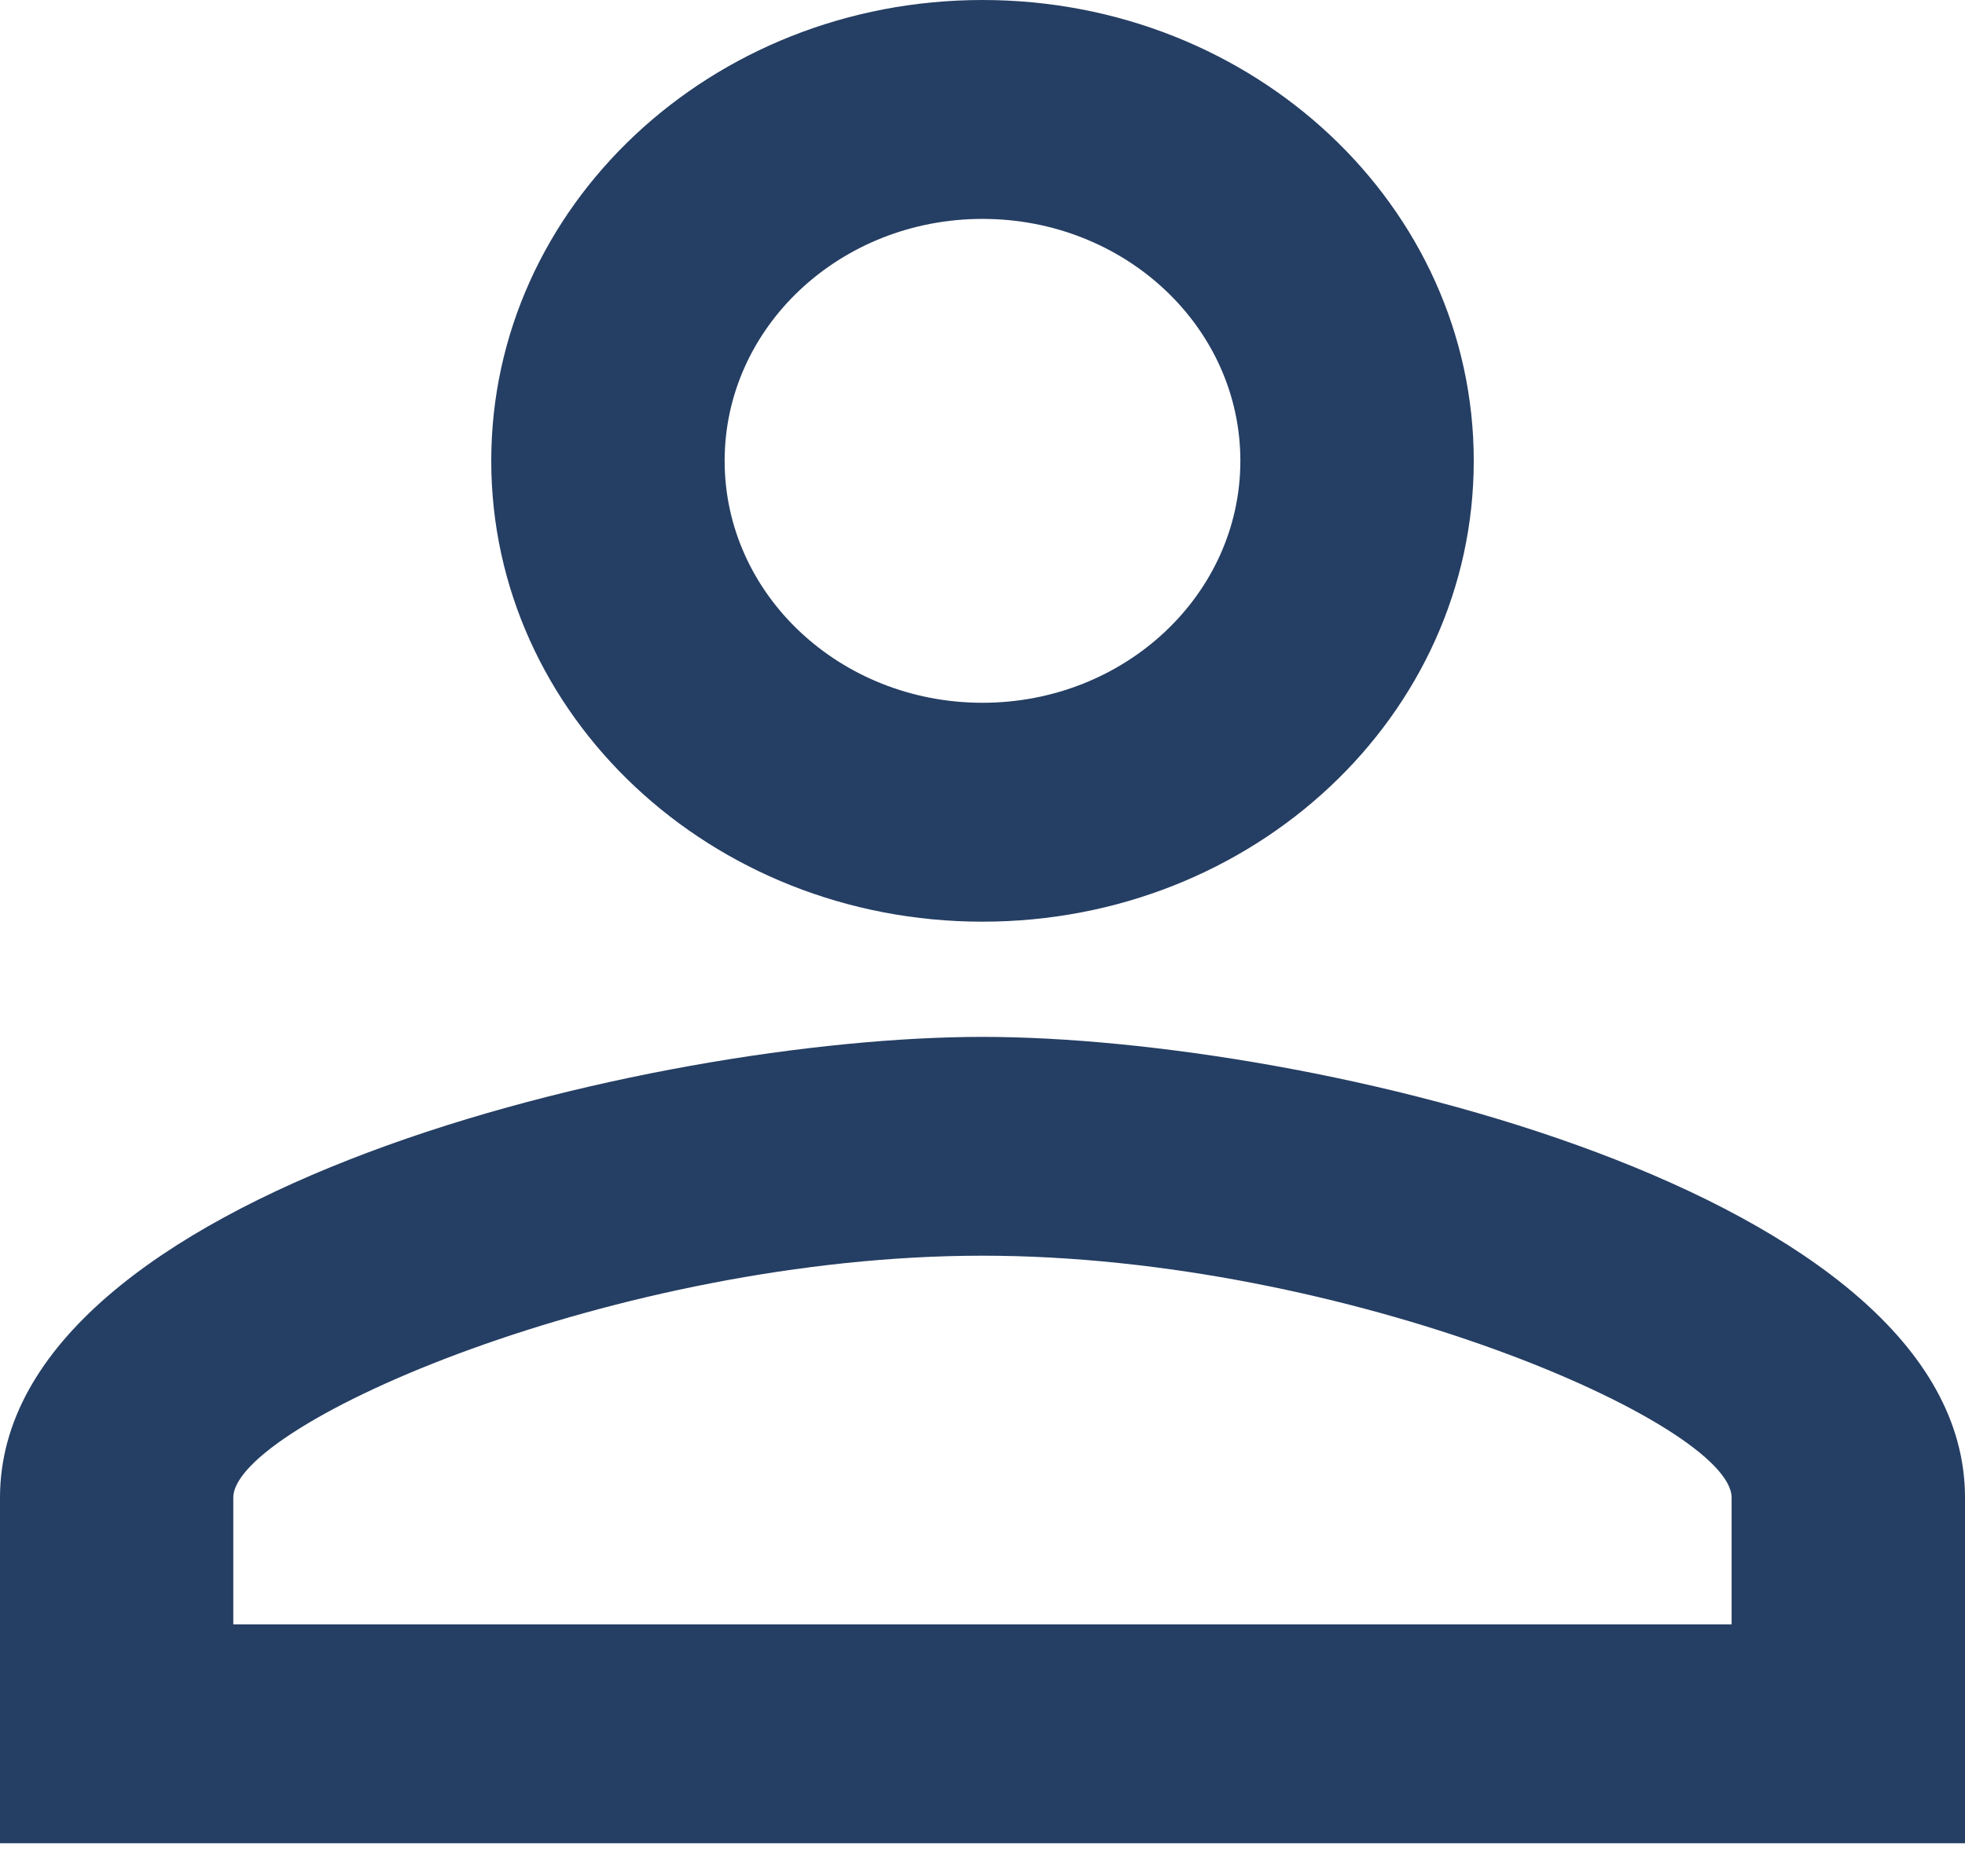
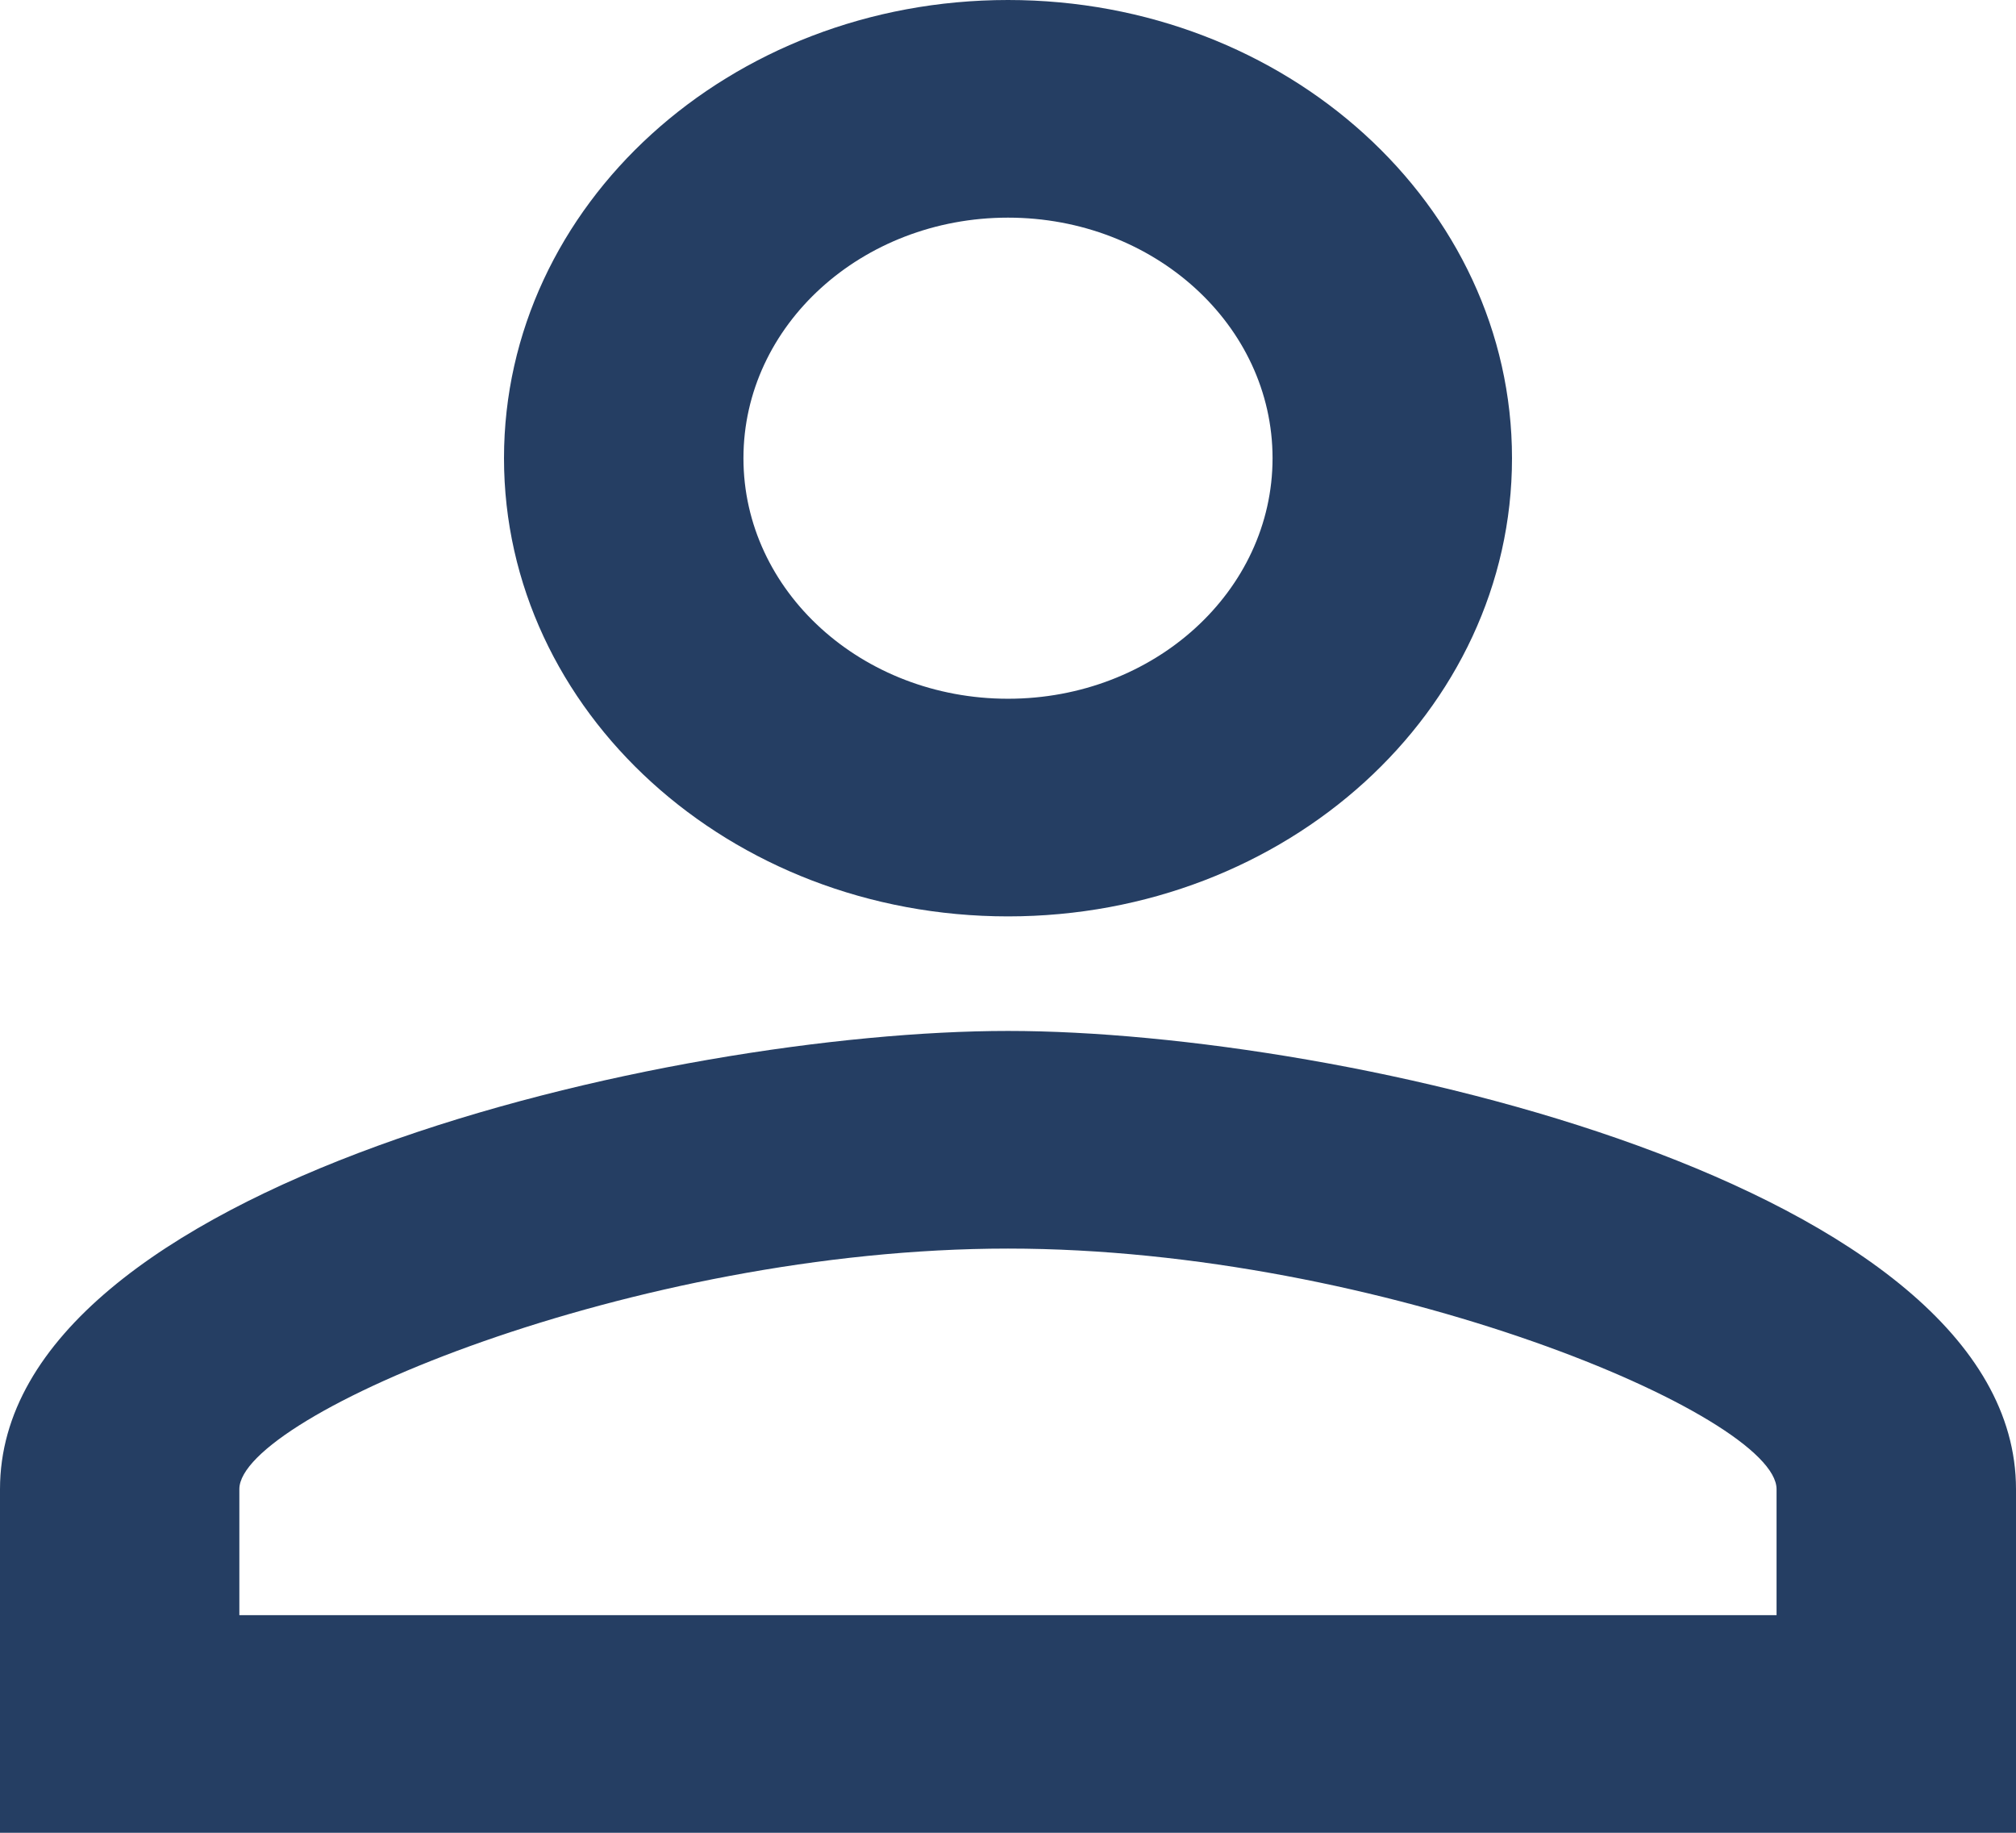
- <svg xmlns="http://www.w3.org/2000/svg" width="22" height="21" viewBox="0 0 22 21" fill="none">
-   <path d="M11 2.451C12.595 2.451 13.887 3.663 13.887 5.16C13.887 6.656 12.595 7.869 11 7.869C9.405 7.869 8.113 6.656 8.113 5.16C8.113 3.663 9.405 2.451 11 2.451ZM11 14.06C15.084 14.06 19.387 15.944 19.387 16.769V18.188H2.612V16.769C2.612 15.944 6.916 14.06 11 14.06ZM11 0C7.961 0 5.5 2.309 5.5 5.16C5.5 8.011 7.961 10.32 11 10.32C14.039 10.32 16.5 8.011 16.5 5.16C16.5 2.309 14.039 0 11 0ZM11 11.61C7.329 11.61 0 13.338 0 16.769V20.639H22V16.769C22 13.338 14.671 11.61 11 11.61Z" fill="#253E63" />
+ <svg xmlns="http://www.w3.org/2000/svg" width="22" height="20" viewBox="0 0 22 20" fill="none">
+   <path d="M11 2.375C12.595 2.375 13.887 3.55 13.887 5C13.887 6.45 12.595 7.625 11 7.625C9.405 7.625 8.113 6.45 8.113 5C8.113 3.55 9.405 2.375 11 2.375ZM11 13.625C15.084 13.625 19.387 15.45 19.387 16.25V17.625H2.612V16.25C2.612 15.45 6.916 13.625 11 13.625ZM11 0C7.961 0 5.5 2.237 5.5 5C5.5 7.763 7.961 10 11 10C14.039 10 16.5 7.763 16.5 5C16.5 2.237 14.039 0 11 0ZM11 11.25C7.329 11.25 0 12.925 0 16.25V20H22V16.25C22 12.925 14.671 11.25 11 11.25Z" fill="#253E63" />
</svg>
